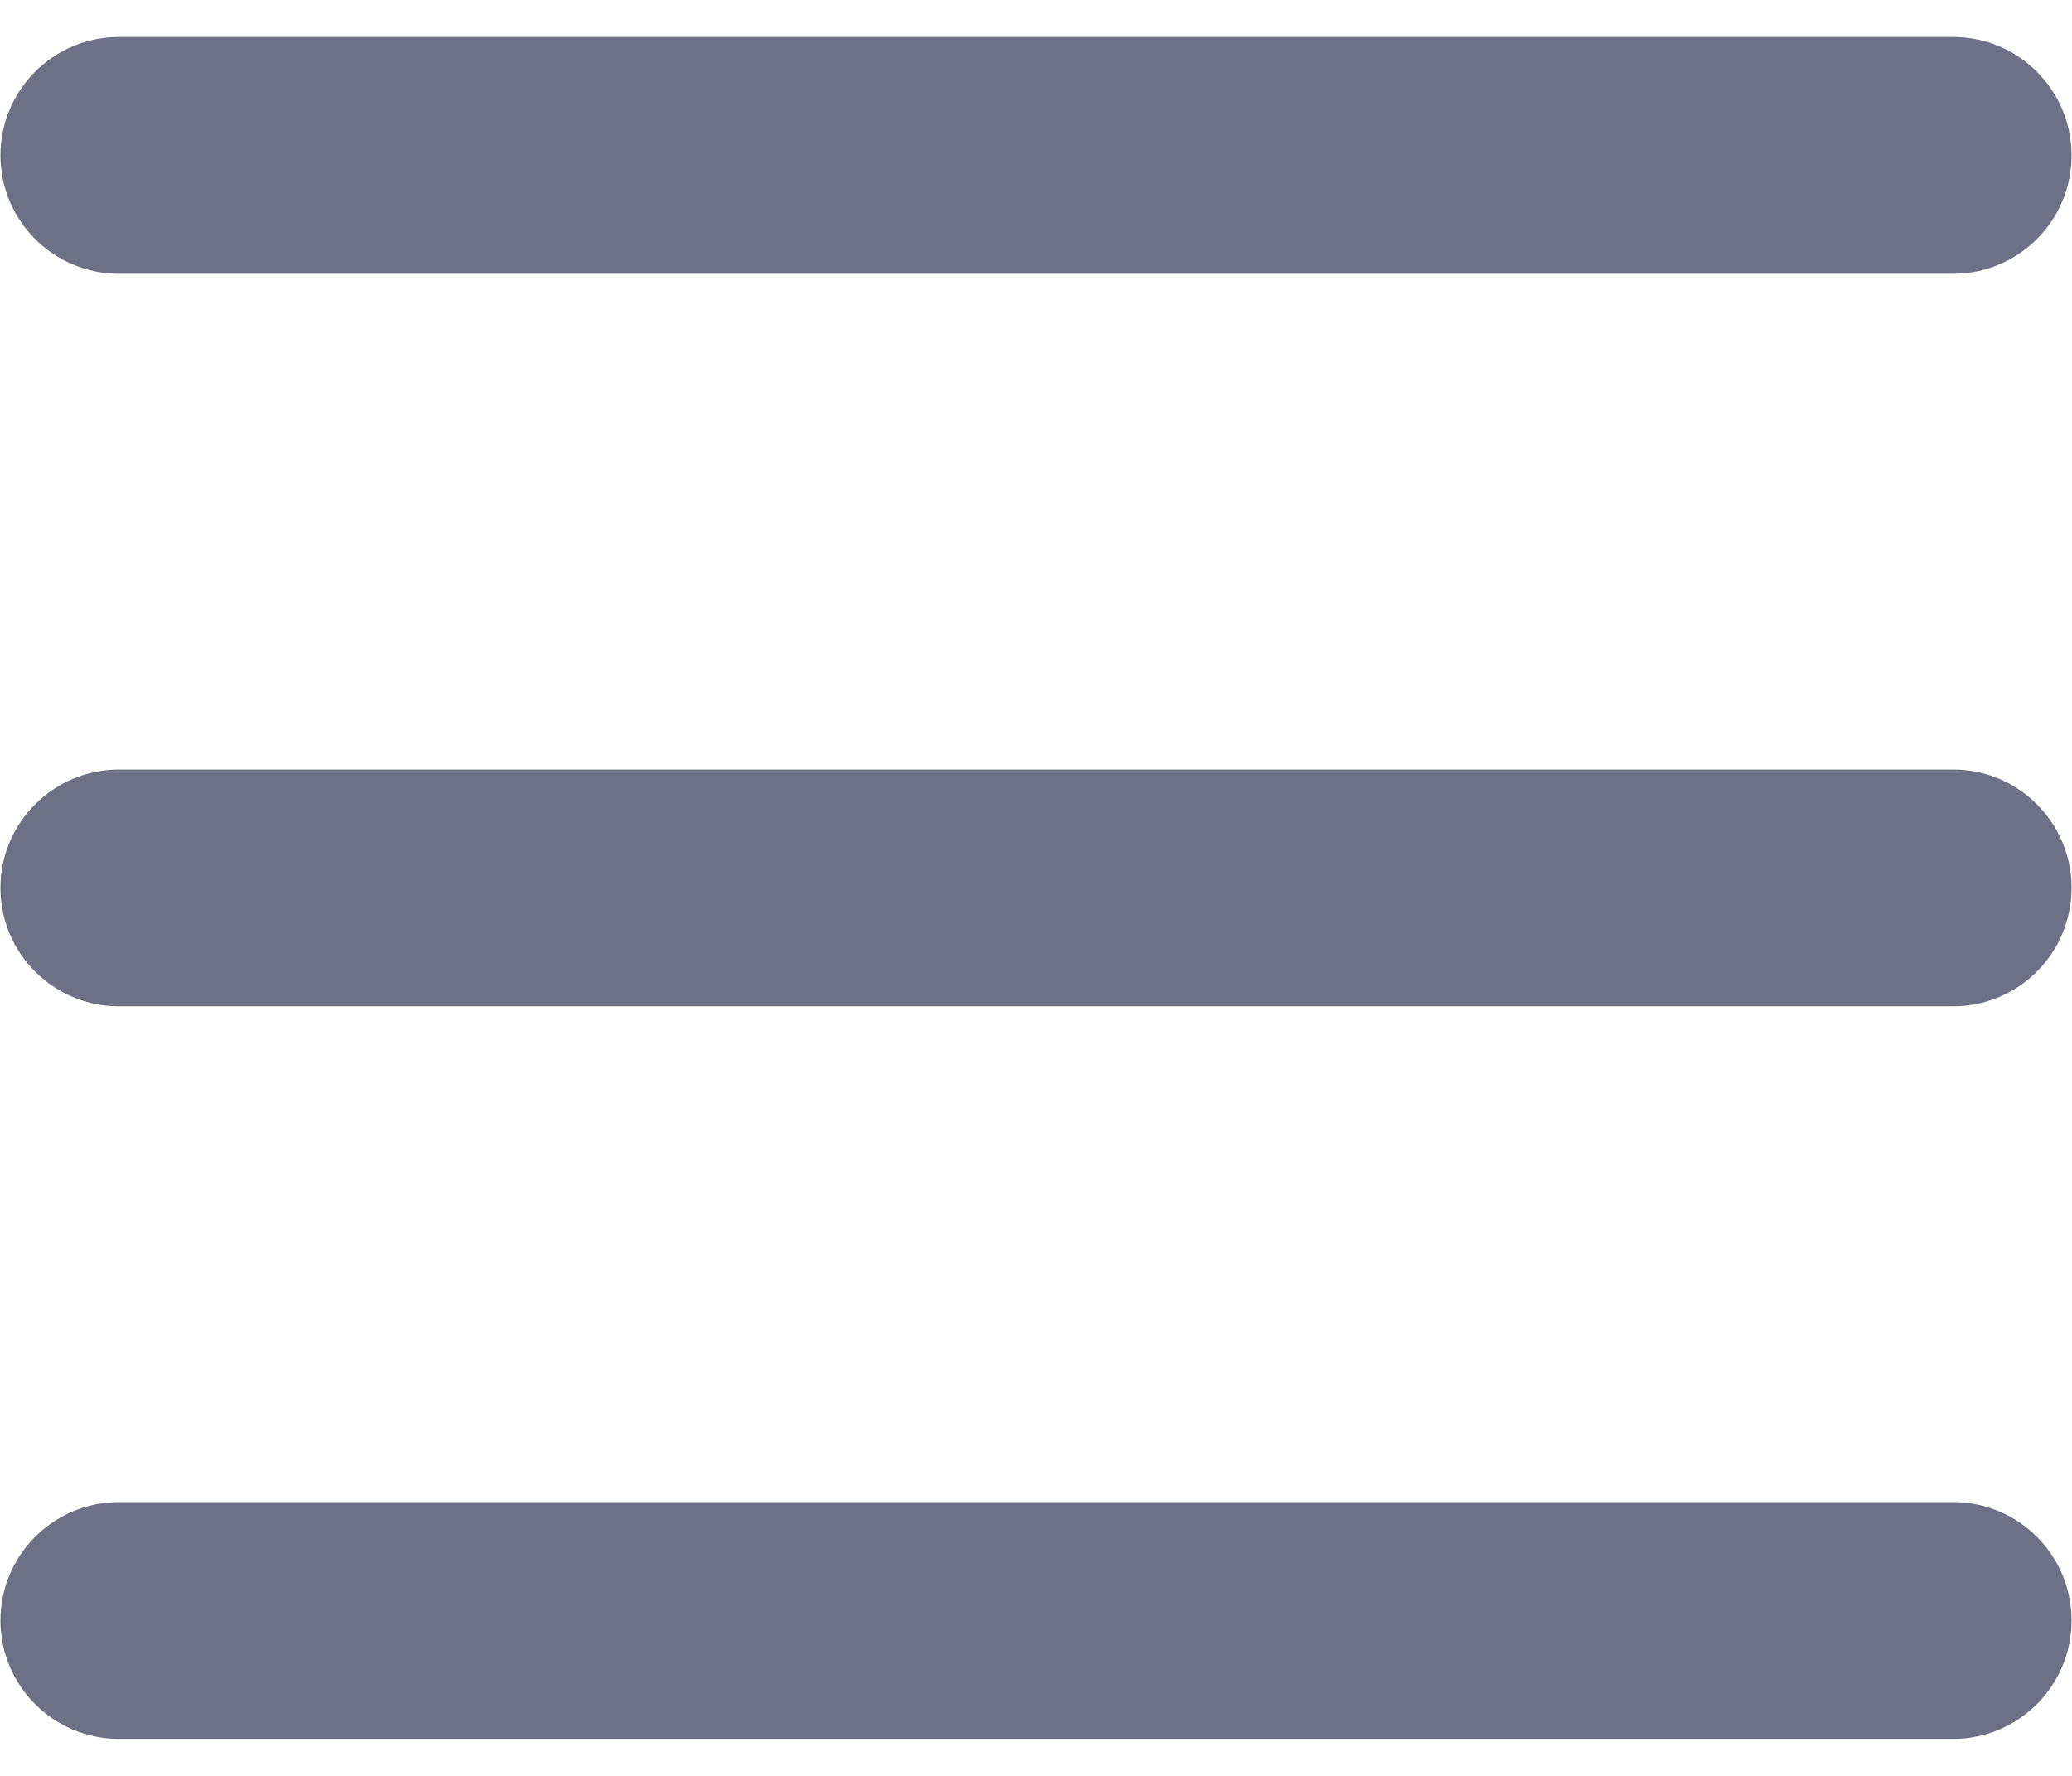
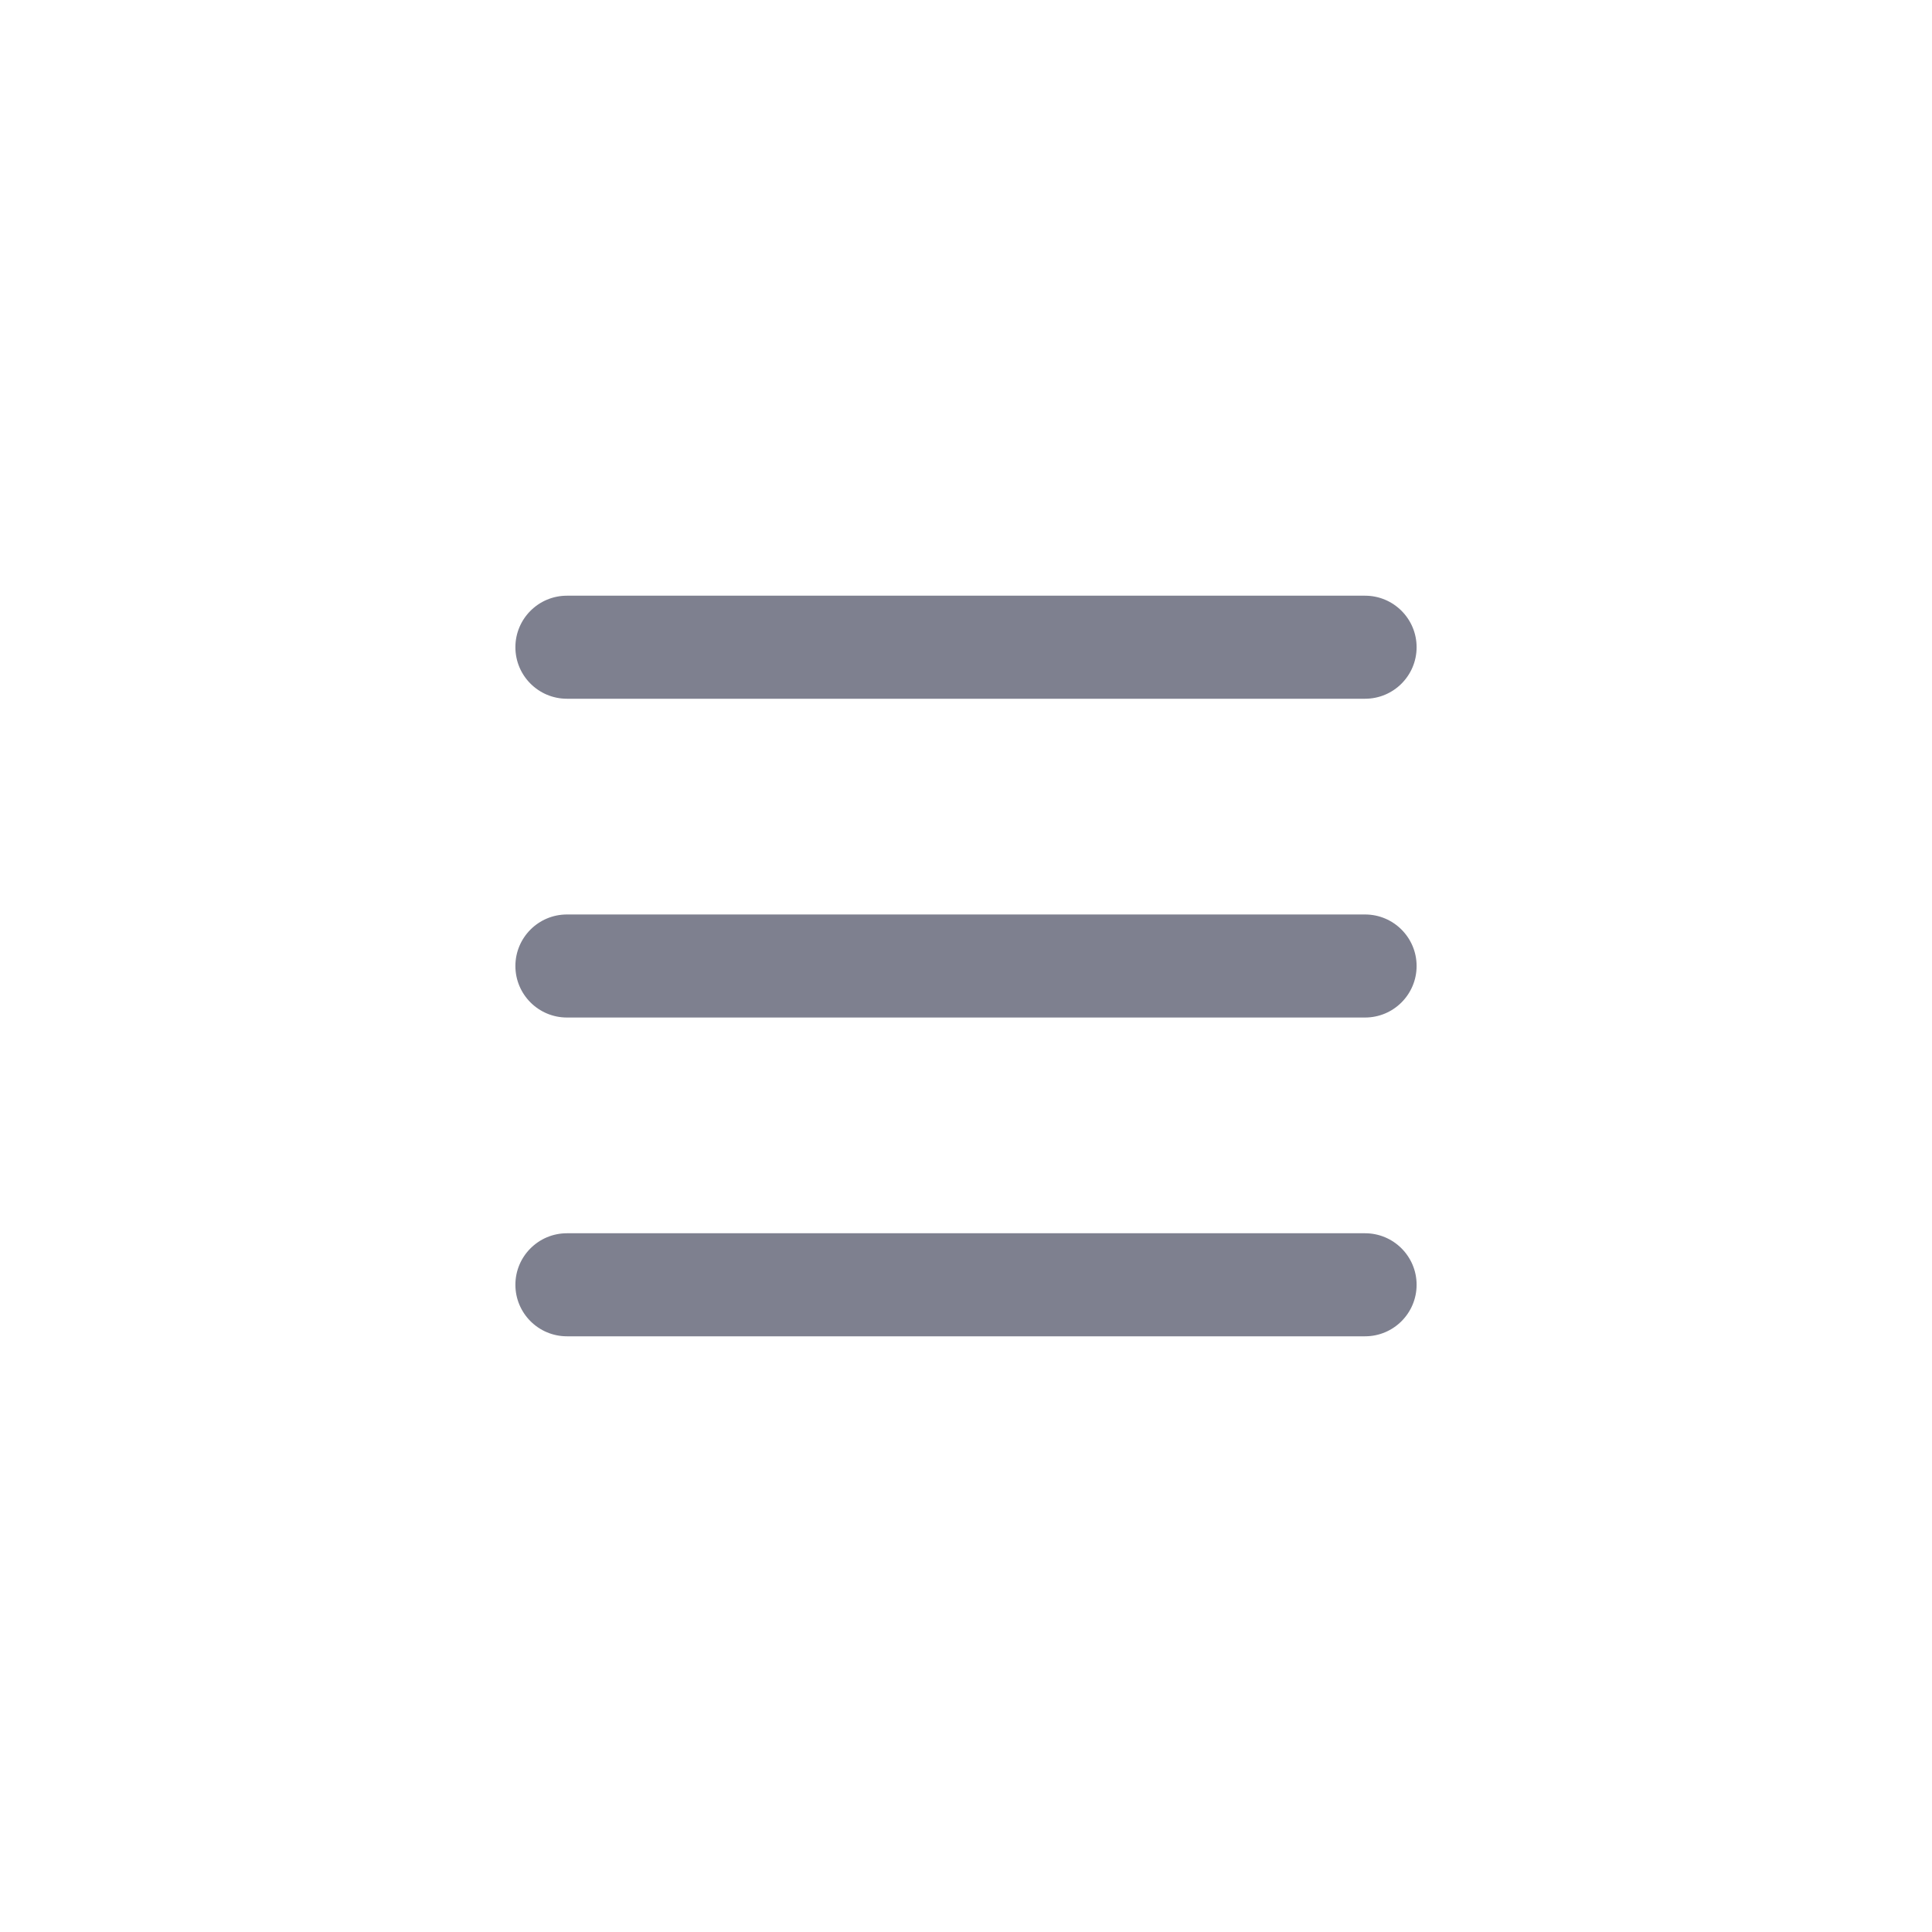
- <svg xmlns="http://www.w3.org/2000/svg" width="14px" height="12px" viewBox="0 0 14 12" version="1.1">
-   <g id="2.0" stroke="none" stroke-width="1" fill="none" fill-rule="evenodd">
-     <g id="收起侧边栏" transform="translate(-261, -290)" fill="#6E7085" fill-rule="nonzero">
-       <g id="sidebar-default-icon" transform="translate(261, 290)">
-         <path d="M13.197,10.15 C13.638,10.15 13.997,10.508 13.997,10.95 C13.997,11.392 13.638,11.75 13.197,11.75 L0.803,11.75 C0.362,11.75 0.003,11.392 0.003,10.95 C0.003,10.508 0.362,10.15 0.803,10.15 L13.197,10.15 Z M13.197,5.2 C13.638,5.2 13.997,5.558 13.997,6 C13.997,6.442 13.638,6.8 13.197,6.8 L0.803,6.8 C0.362,6.8 0.003,6.442 0.003,6 C0.003,5.558 0.362,5.2 0.803,5.2 L13.197,5.2 Z M13.197,0.25 C13.638,0.25 13.997,0.608 13.997,1.05 C13.997,1.492 13.638,1.85 13.197,1.85 L0.803,1.85 C0.362,1.85 0.003,1.492 0.003,1.05 C0.003,0.608 0.362,0.25 0.803,0.25 L13.197,0.25 Z" id="形状" />
-       </g>
-     </g>
+ <svg xmlns="http://www.w3.org/2000/svg" width="30px" height="30px" viewBox="0 0 30 30" version="1.1">
+   <g id="menuBar/__icon/--sidebar" stroke="none" stroke-width="1" fill="none" fill-rule="evenodd">
+     <path d="M21.197,19.15 C21.638,19.15 21.997,19.508 21.997,19.95 C21.997,20.392 21.638,20.75 21.197,20.75 L8.803,20.75 C8.362,20.75 8.003,20.392 8.003,19.95 C8.003,19.508 8.362,19.15 8.803,19.15 L21.197,19.15 Z M21.197,14.2 C21.638,14.2 21.997,14.558 21.997,15 C21.997,15.442 21.638,15.8 21.197,15.8 L8.803,15.8 C8.362,15.8 8.003,15.442 8.003,15 C8.003,14.558 8.362,14.2 8.803,14.2 L21.197,14.2 Z M21.197,9.25 C21.638,9.25 21.997,9.608 21.997,10.05 C21.997,10.492 21.638,10.85 21.197,10.85 L8.803,10.85 C8.362,10.85 8.003,10.492 8.003,10.05 C8.003,9.608 8.362,9.25 8.803,9.25 L21.197,9.25 Z" id="icon" fill="#7E808F" fill-rule="nonzero" />
  </g>
</svg>
